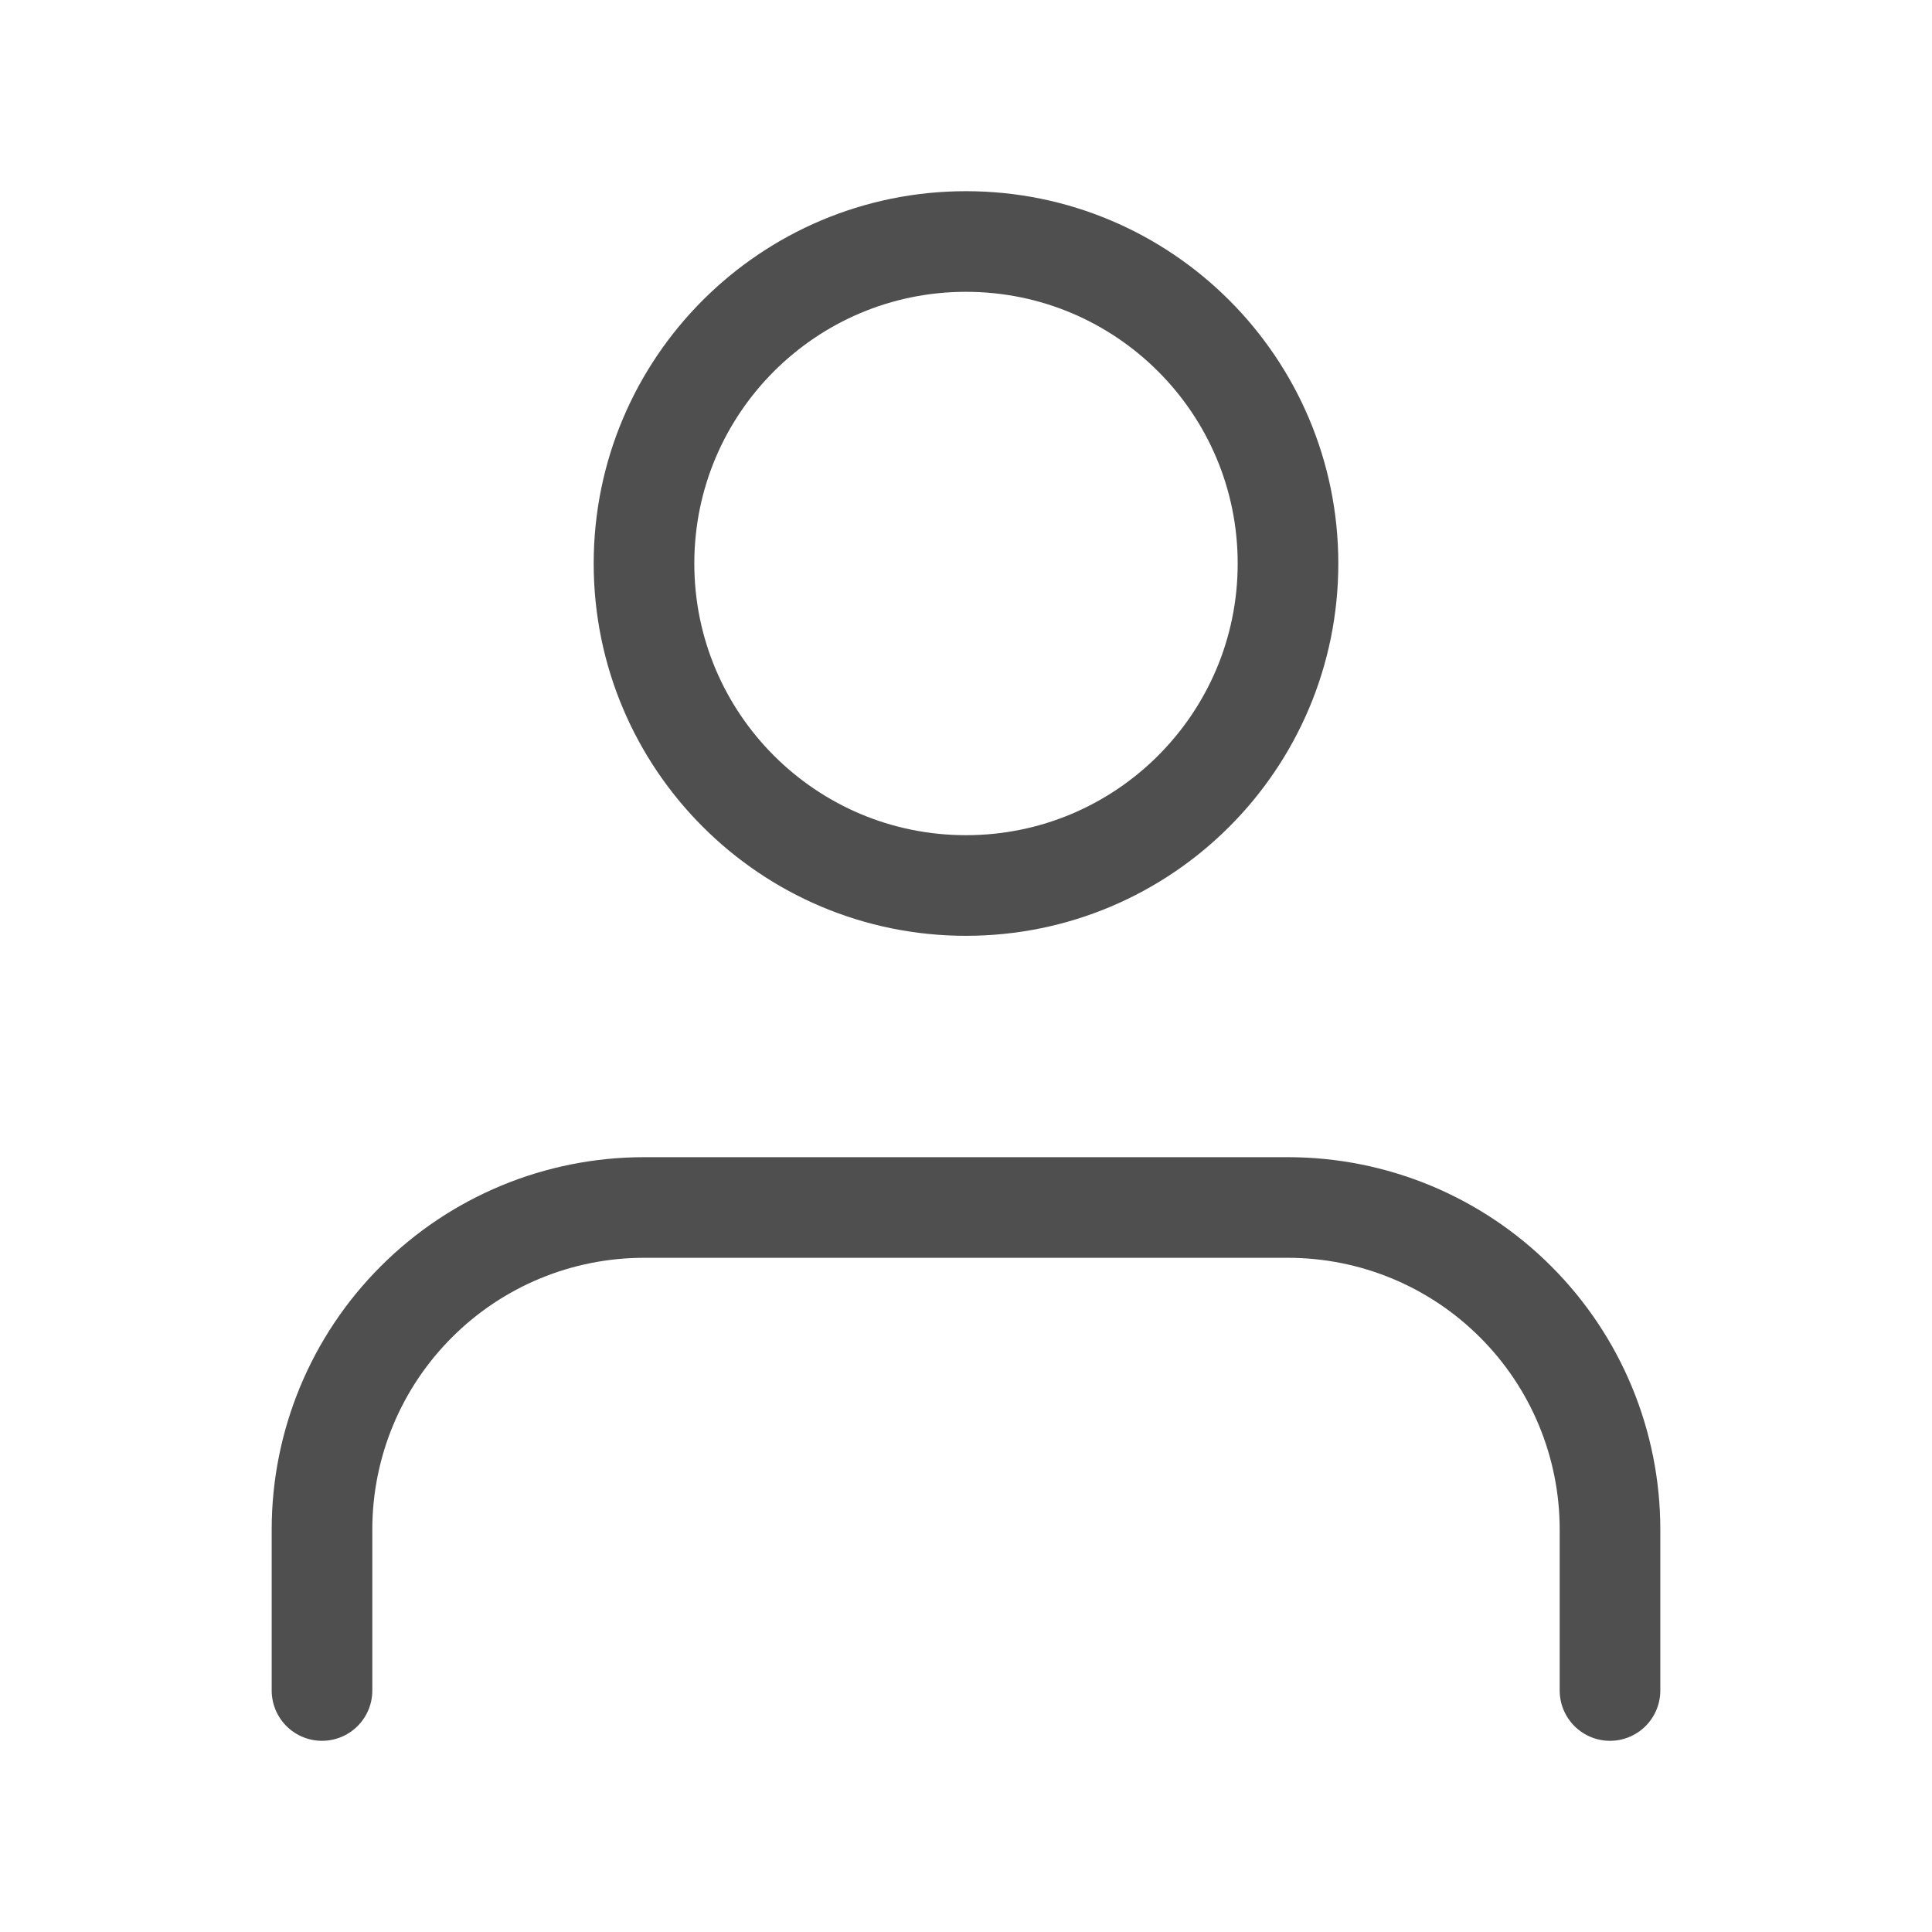
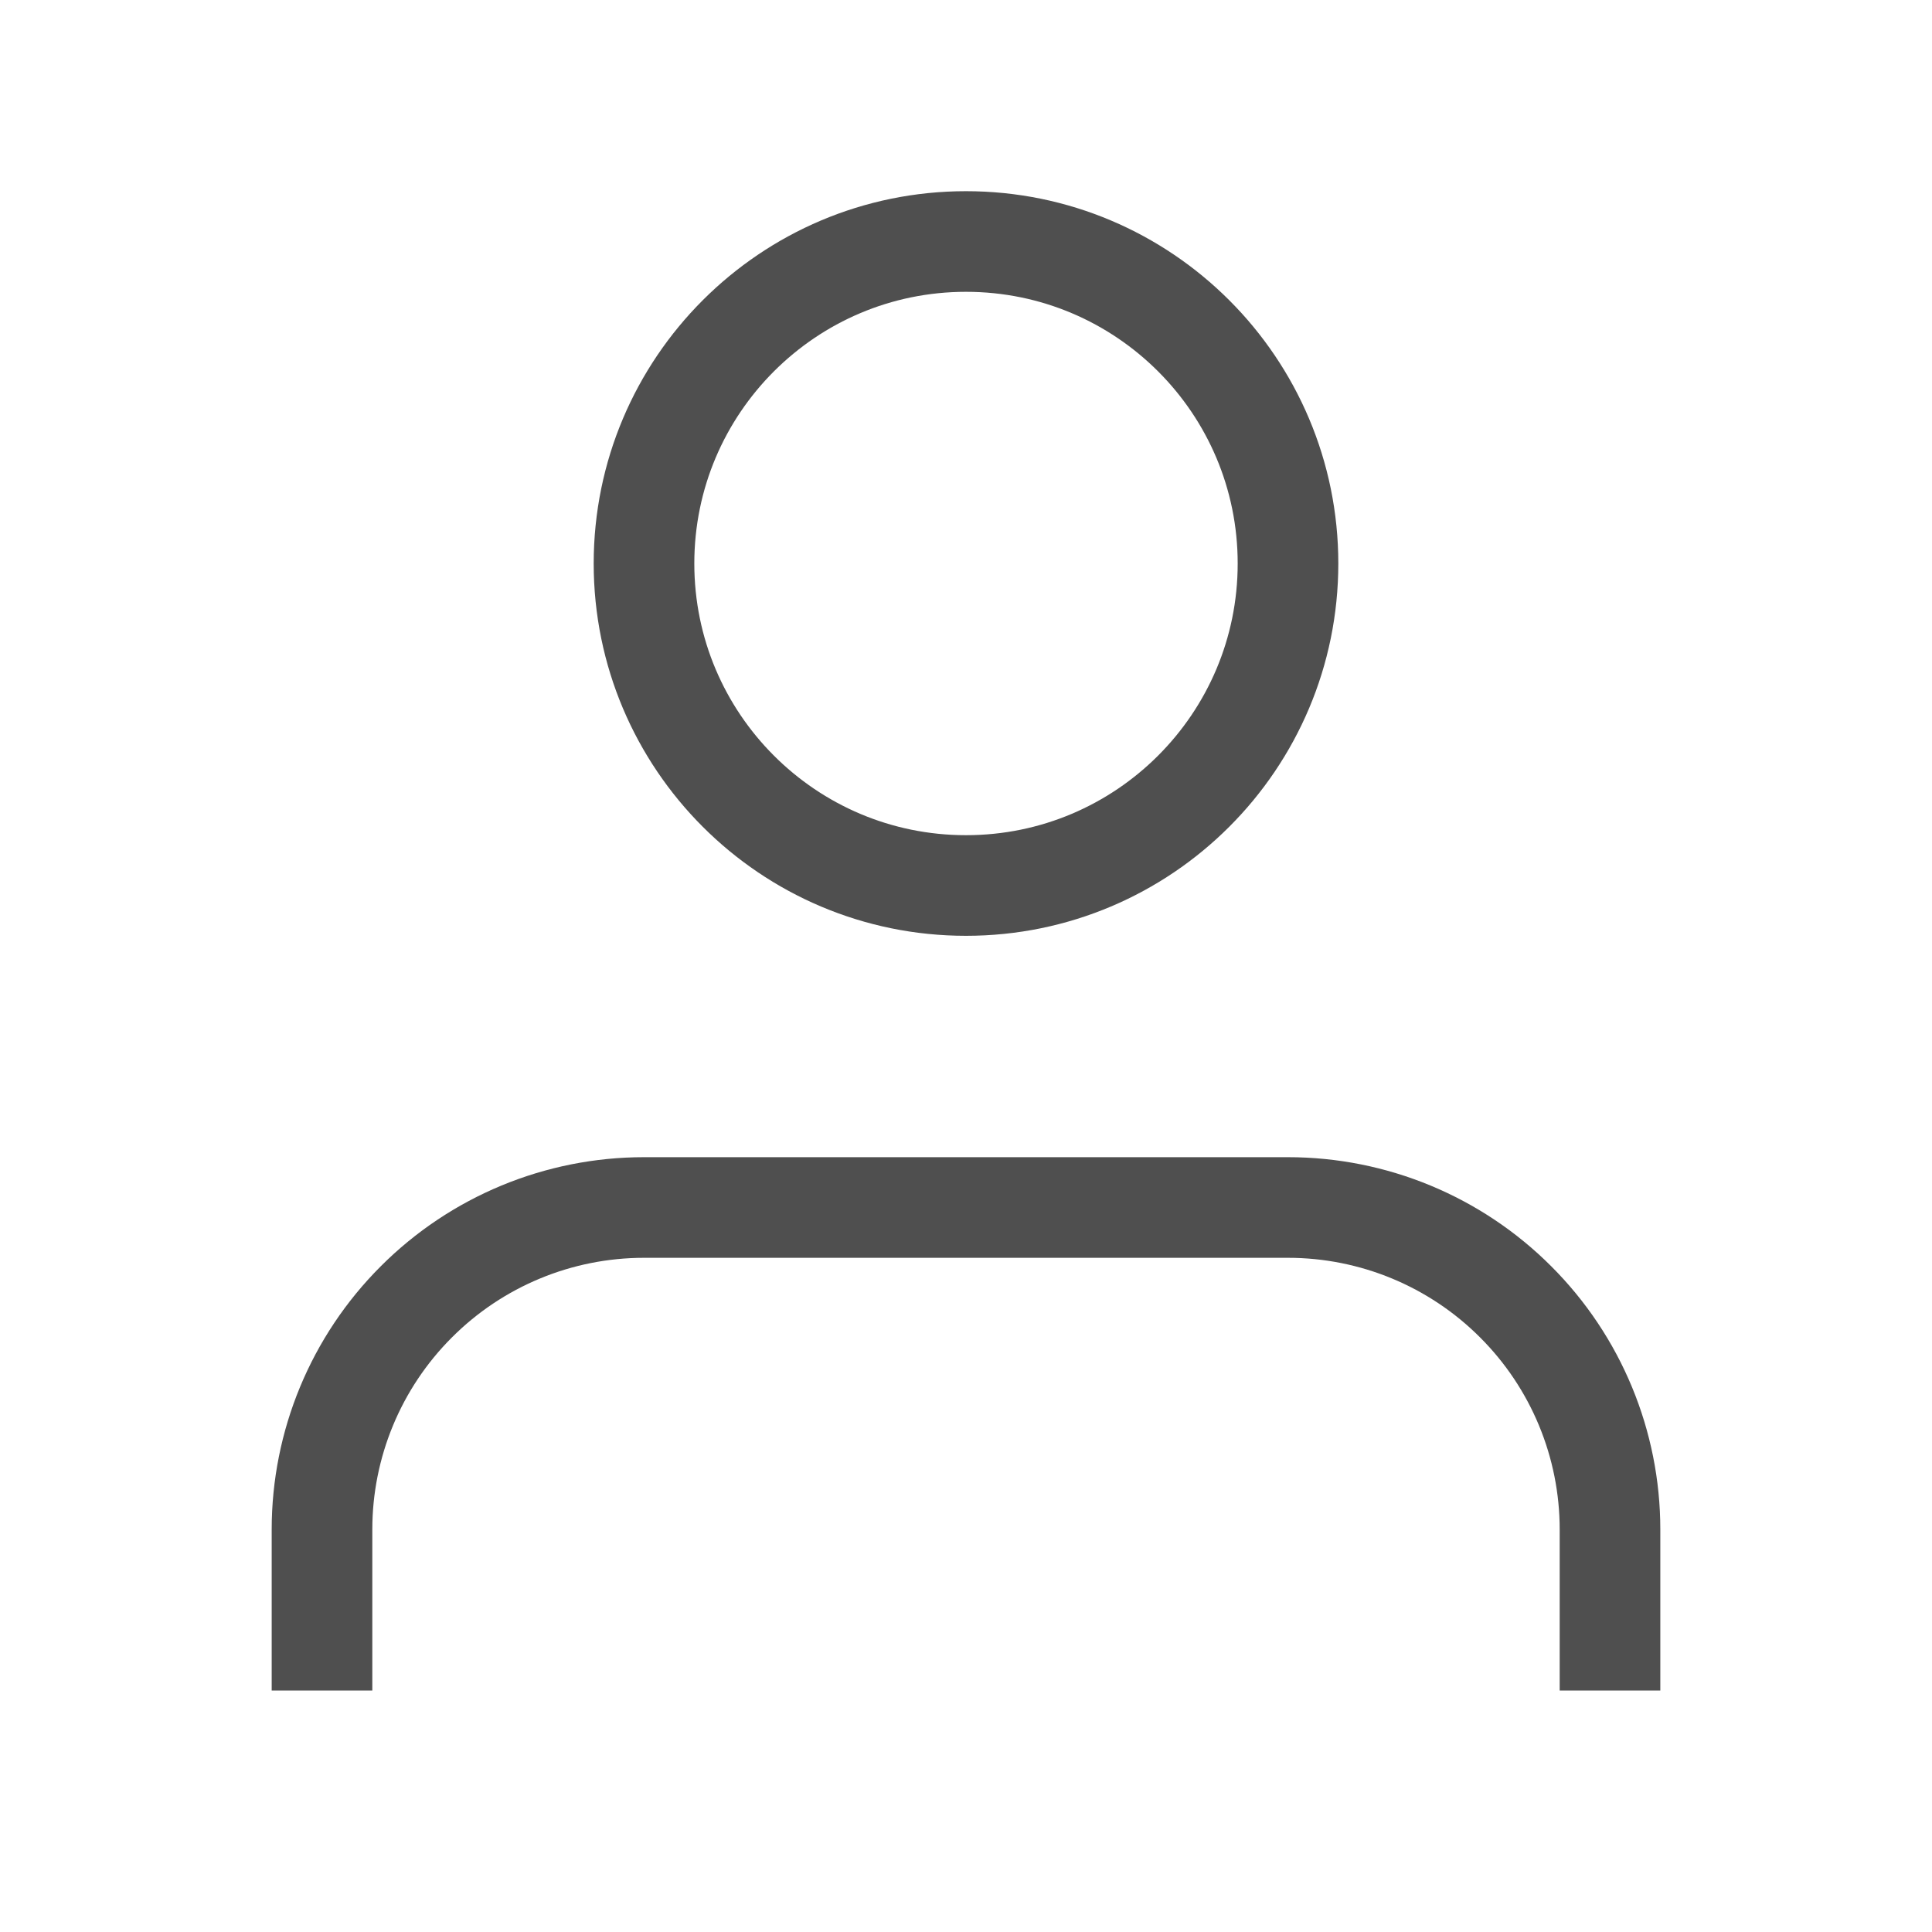
<svg xmlns="http://www.w3.org/2000/svg" width="150" height="150" viewBox="0 0 24 24" fill="none">
-   <path d="M20 21V19C20 17.939 19.579 16.922 18.828 16.172C18.078 15.421 17.061 15 16 15H8C6.939 15 5.922 15.421 5.172 16.172C4.421 16.922 4 17.939 4 19V21" stroke="#4F4F4F" stroke-width="1.25" stroke-linecap="round" stroke-linejoin="round" />
-   <path d="M12 11C14.209 11 16 9.209 16 7C16 4.791 14.209 3 12 3C9.791 3 8 4.791 8 7C8 9.209 9.791 11 12 11Z" stroke="#4F4F4F" stroke-width="1.25" stroke-linecap="round" stroke-linejoin="round" />
+   <path d="M20 21V19C20 17.939 19.579 16.922 18.828 16.172C18.078 15.421 17.061 15 16 15H8C6.939 15 5.922 15.421 5.172 16.172C4.421 16.922 4 17.939 4 19V21" stroke="#4F4F4F" stroke-width="1.25" strokeLinecap="round" stroke-linejoin="round" />
+   <path d="M12 11C14.209 11 16 9.209 16 7C16 4.791 14.209 3 12 3C9.791 3 8 4.791 8 7C8 9.209 9.791 11 12 11Z" stroke="#4F4F4F" stroke-width="1.25" strokeLinecap="round" stroke-linejoin="round" />
</svg>
